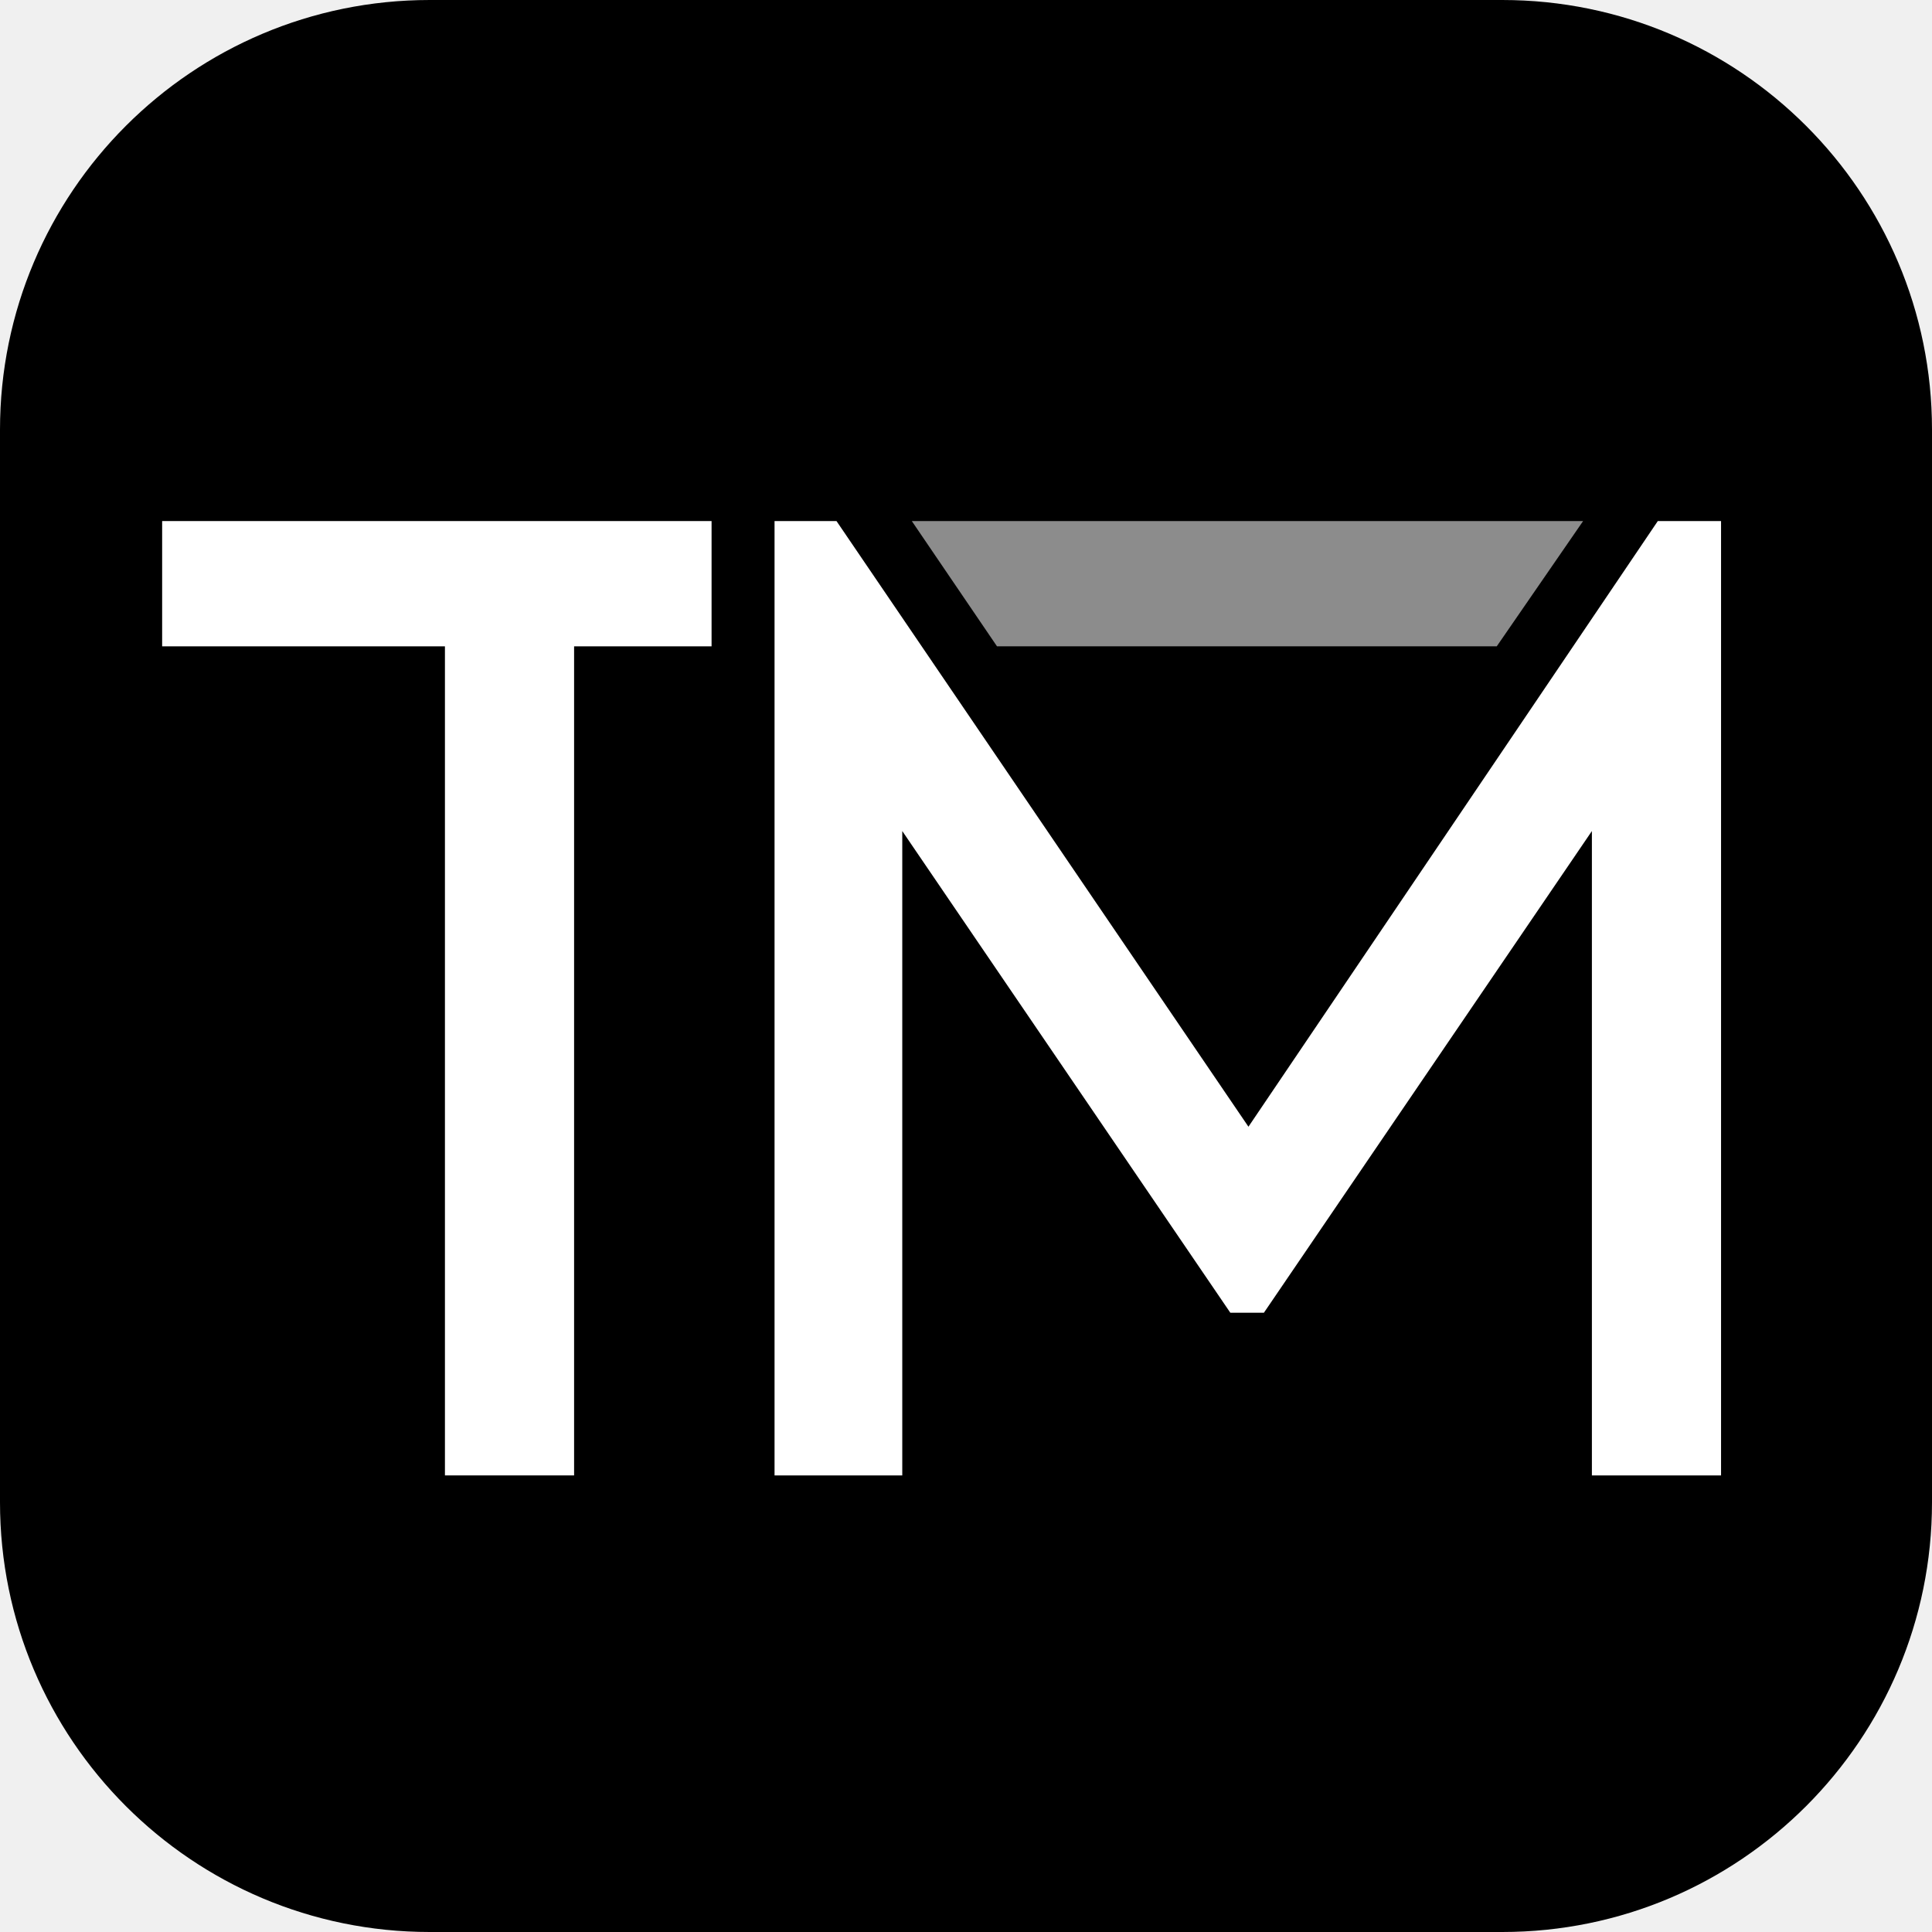
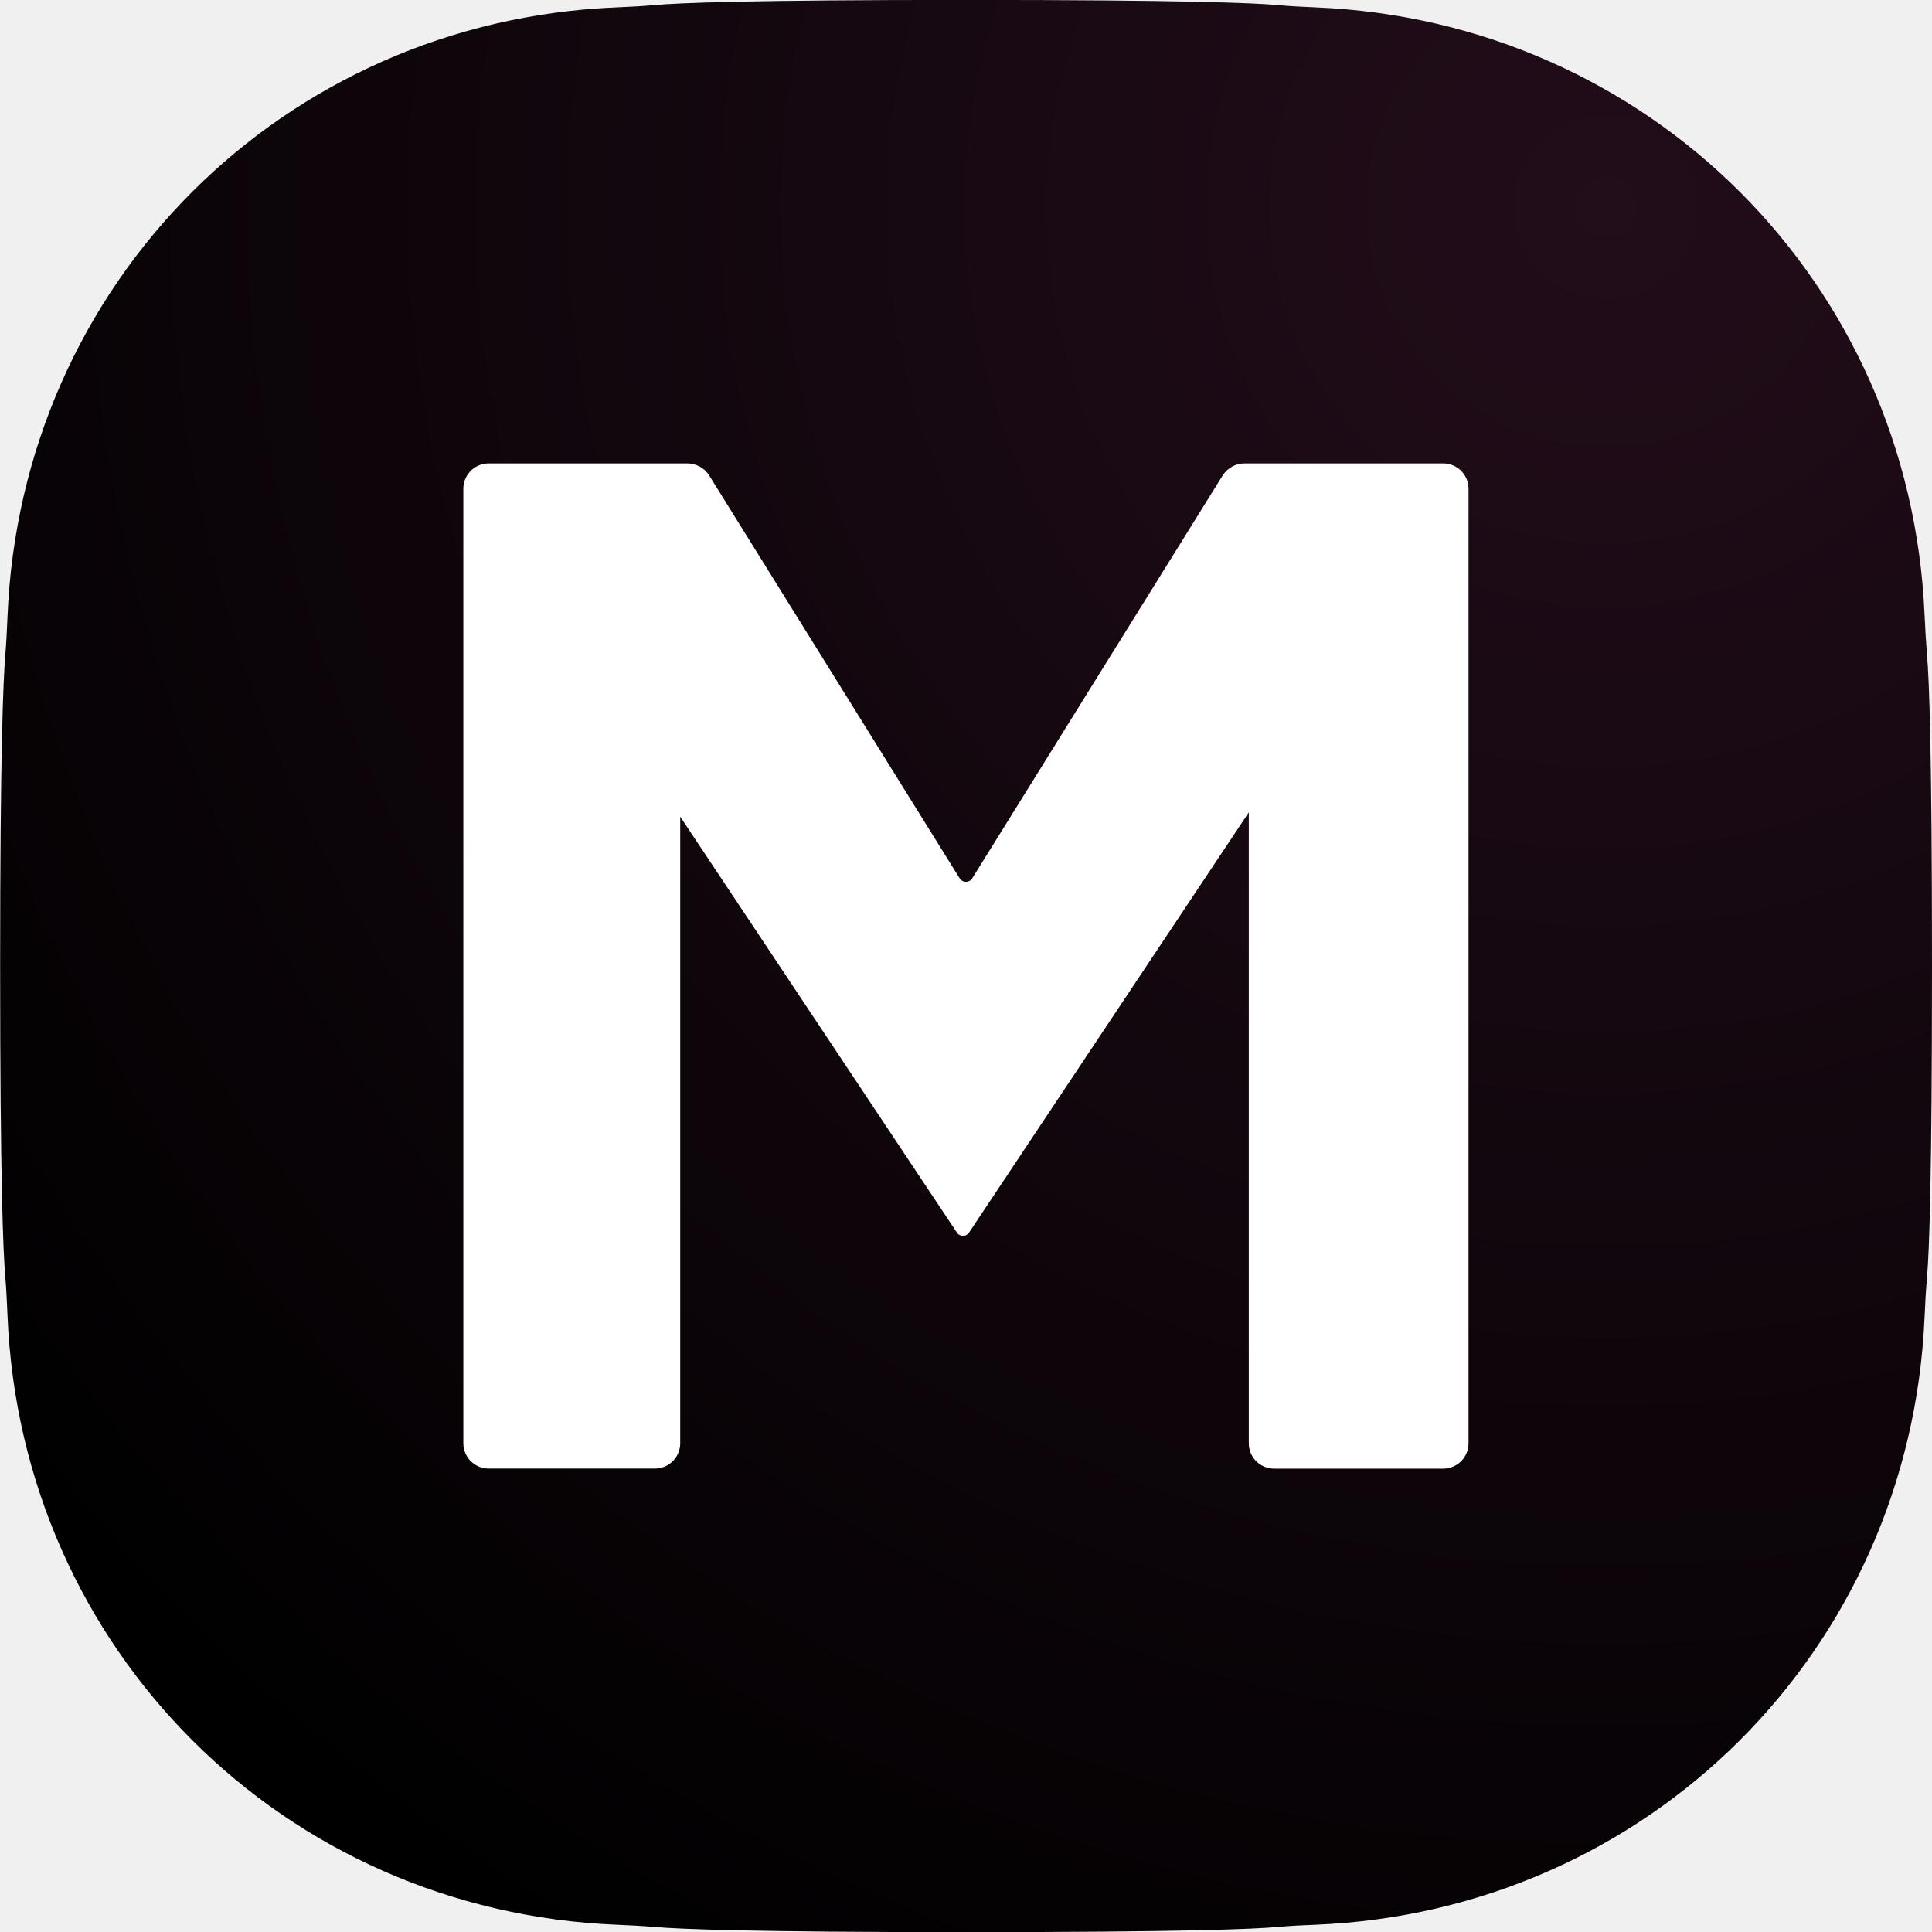
<svg xmlns="http://www.w3.org/2000/svg" id="Layer_1" version="1.1" viewBox="0 0 283.46 283.46">
  <defs>
    <style>
      .st0 {
-         opacity: .55;
+         fill: url(#radial-gradient);
      }

-       .st0, .st1 {
+       .st1 {
        fill: #fff;
      }
    </style>
+     <radialGradient id="radial-gradient" cx="235.61" cy="30.4" fx="235.61" fy="30.4" r="304.84" gradientUnits="userSpaceOnUse">
+       <stop offset="0" stop-color="#220d1a" />
+       <stop offset="1" stop-color="#000" />
+     </radialGradient>
  </defs>
-   <rect width="283.46" height="283.46" rx="63.05" ry="63.05" />
-   <path class="st1" d="M65.28,94.83H23.79v-18.38h80.61v18.38h-20.17v121.64h-18.95v-121.64Z" />
-   <path class="st1" d="M113.64,216.47V76.45h9.09l60.44,88.86,60.06-88.86h9.28v140.02h-18.95v-94.54l-48.12,70.67h-4.93l-48.13-70.67v94.54h-18.76Z" />
-   <polygon class="st0" points="219.6 94.83 232.27 76.45 133.78 76.45 146.28 94.83 219.6 94.83" />
+   <path class="st0" d="M90.48,1.08c1.86-.08,3.72-.17,5.57-.34,3.33-.3,13.65-.75,45.68-.75s42.35.45,45.68.75c1.85.17,3.71.26,5.57.34,48.87,1.99,87.28,40.32,89.39,89.15.09,2,.21,4,.37,5.99.3,3.51.72,14.03.72,45.52s-.42,42.01-.72,45.52c-.17,1.99-.29,3.99-.37,5.99-2.11,48.85-40.54,87.18-89.43,89.15-1.86.07-3.71.16-5.56.33-3.36.3-13.73.75-45.64.75s-42.28-.46-45.64-.75c-1.85-.16-3.71-.25-5.56-.33-48.97-1.97-87.45-40.44-89.44-89.41-.08-1.91-.17-3.83-.33-5.74-.3-3.51-.75-14.02-.75-45.51s.46-42,.75-45.51c.16-1.91.25-3.82.33-5.74C3.07,41.53,41.53,3.07,90.48,1.08Z" />
+   <path class="st1" d="M141.3,182.18,99.8,119.82v91.93c0,2.05-1.66,3.72-3.72,3.72h-24.38c-2.05,0-3.72-1.66-3.72-3.72V71.71c0-2.05,1.66-3.72,3.72-3.72h29.13c1.32,0,2.55.68,3.24,1.8l36.73,59.08c.42.68,1.42.68,1.84,0l36.73-59.08c.7-1.12,1.92-1.8,3.24-1.8h29.13c2.05,0,3.72,1.66,3.72,3.72v140.05c0,2.05-1.66,3.72-3.72,3.72h-24.8c-2.05,0-3.72-1.66-3.72-3.72v-92.57l-41.05,61.66c-.42.63-1.35.63-1.77,0l-40.61-61.03Z" />
</svg>
